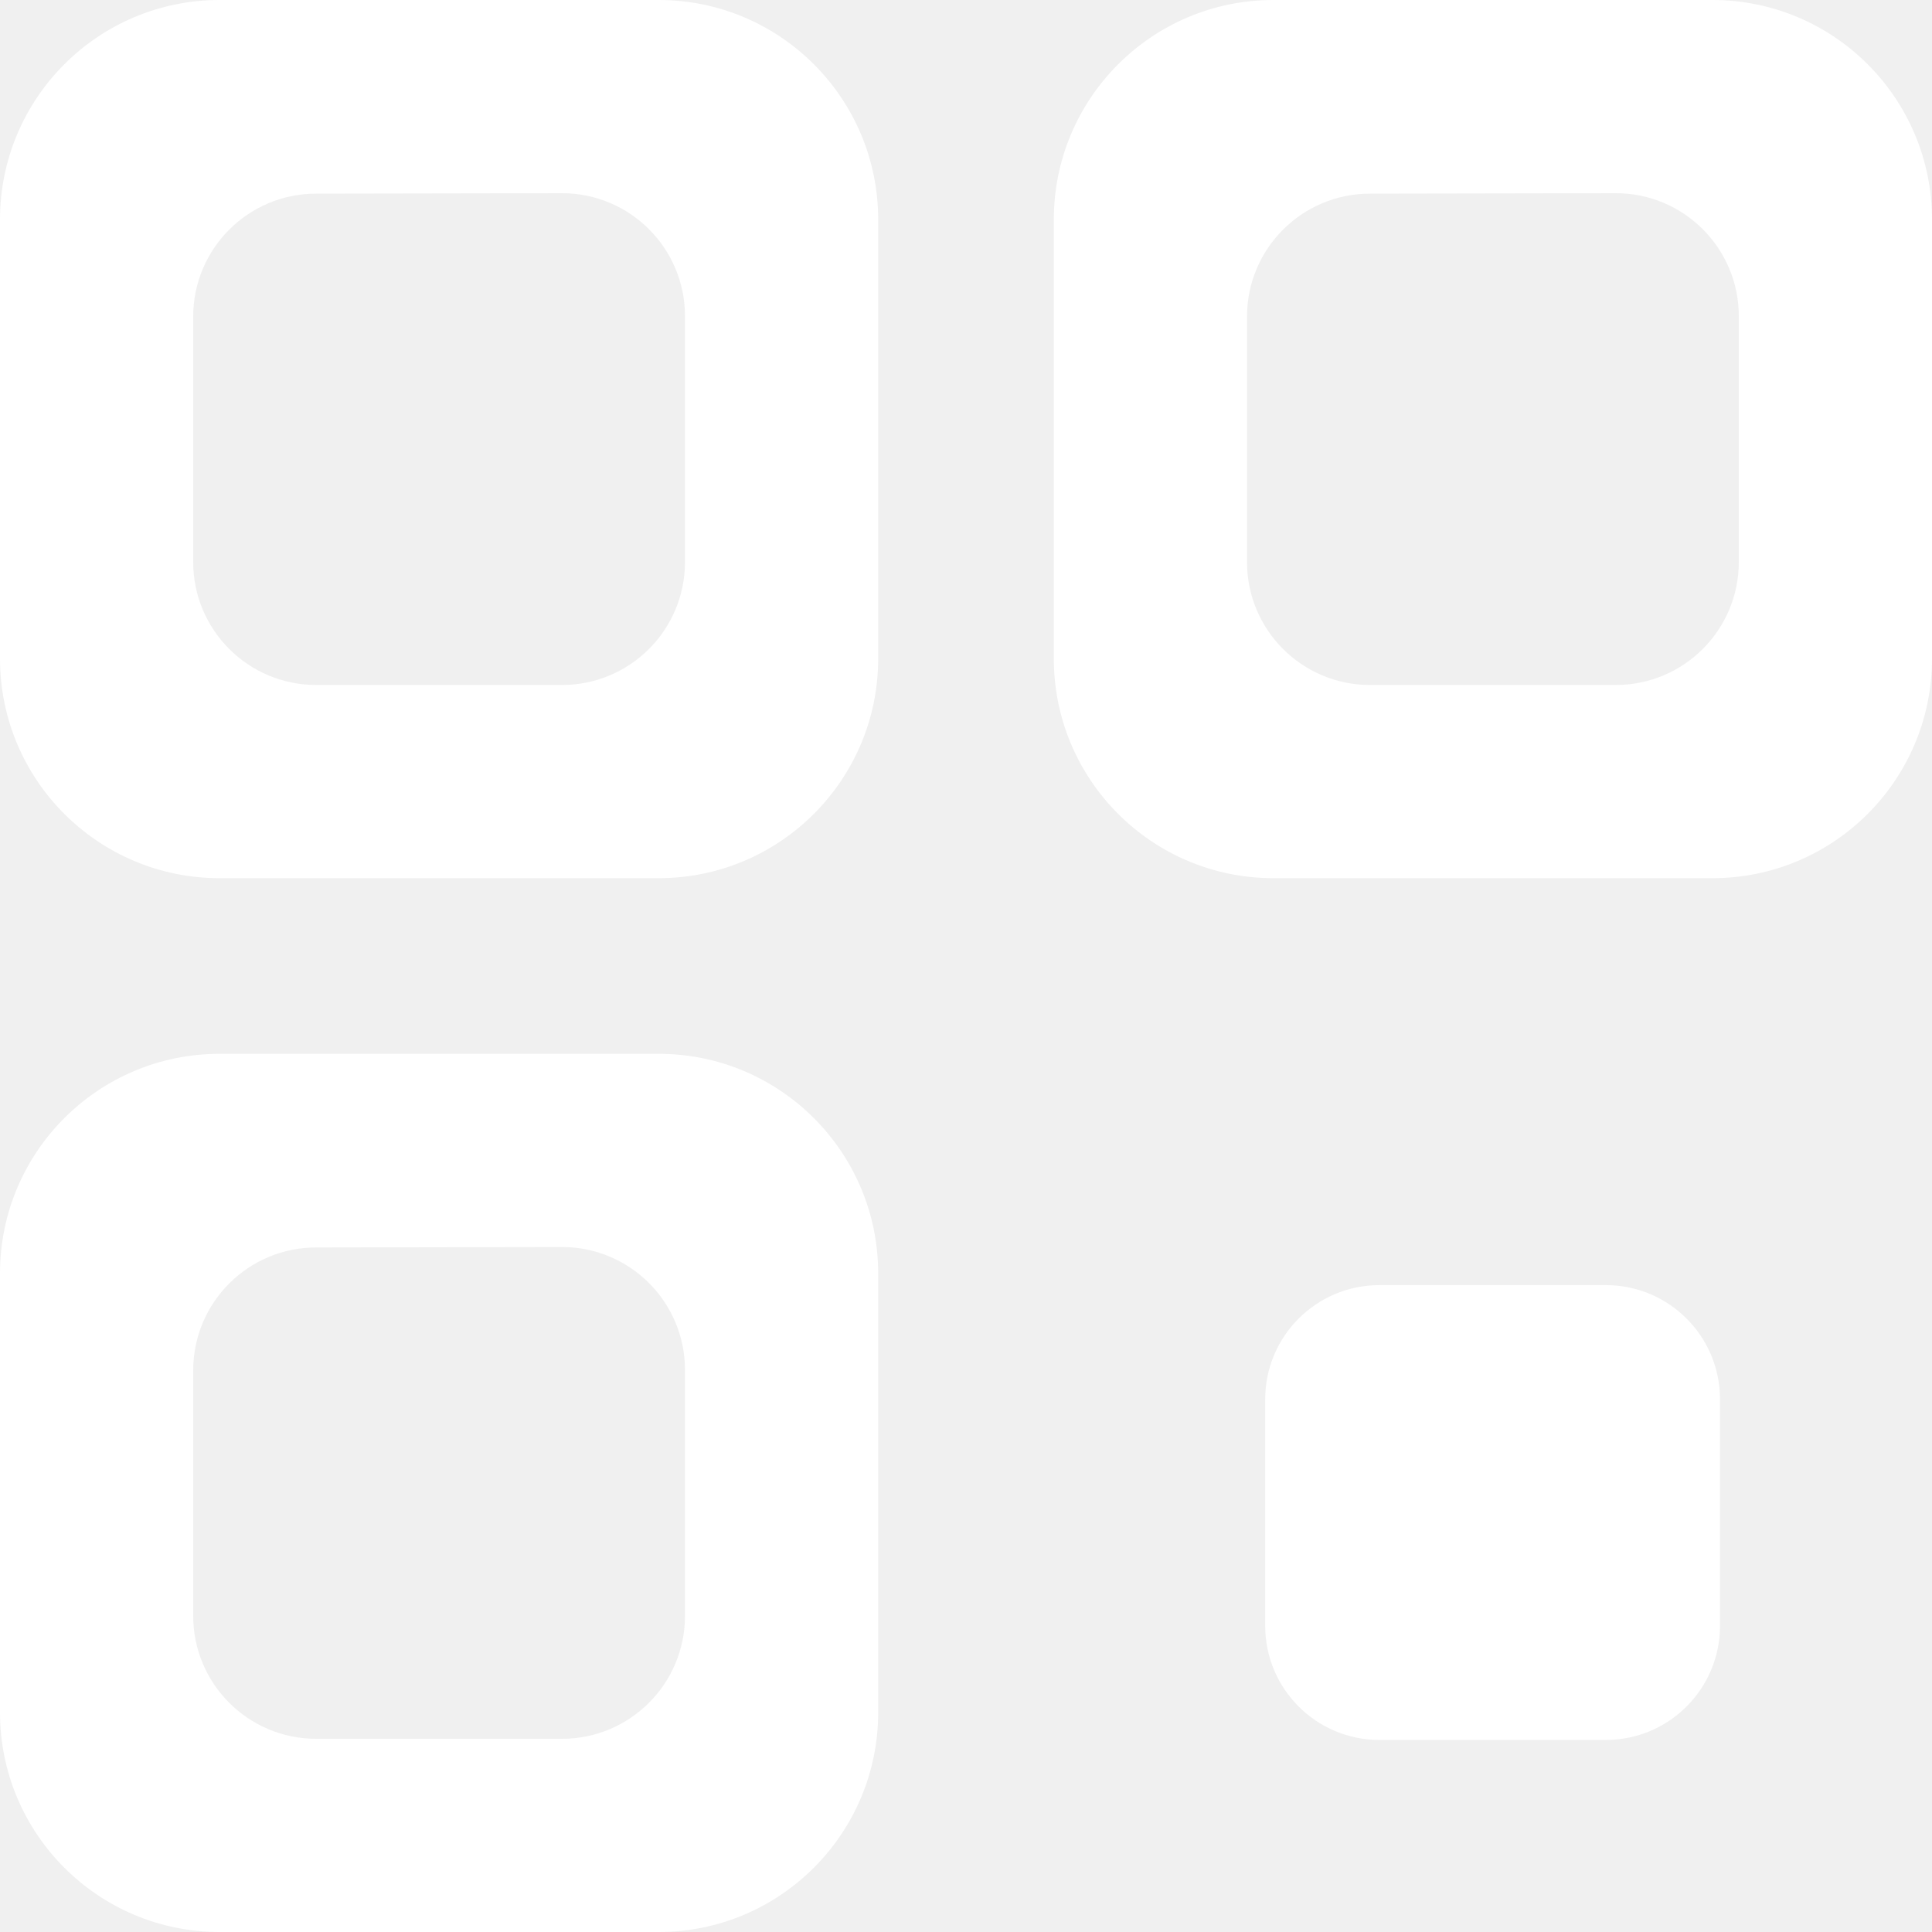
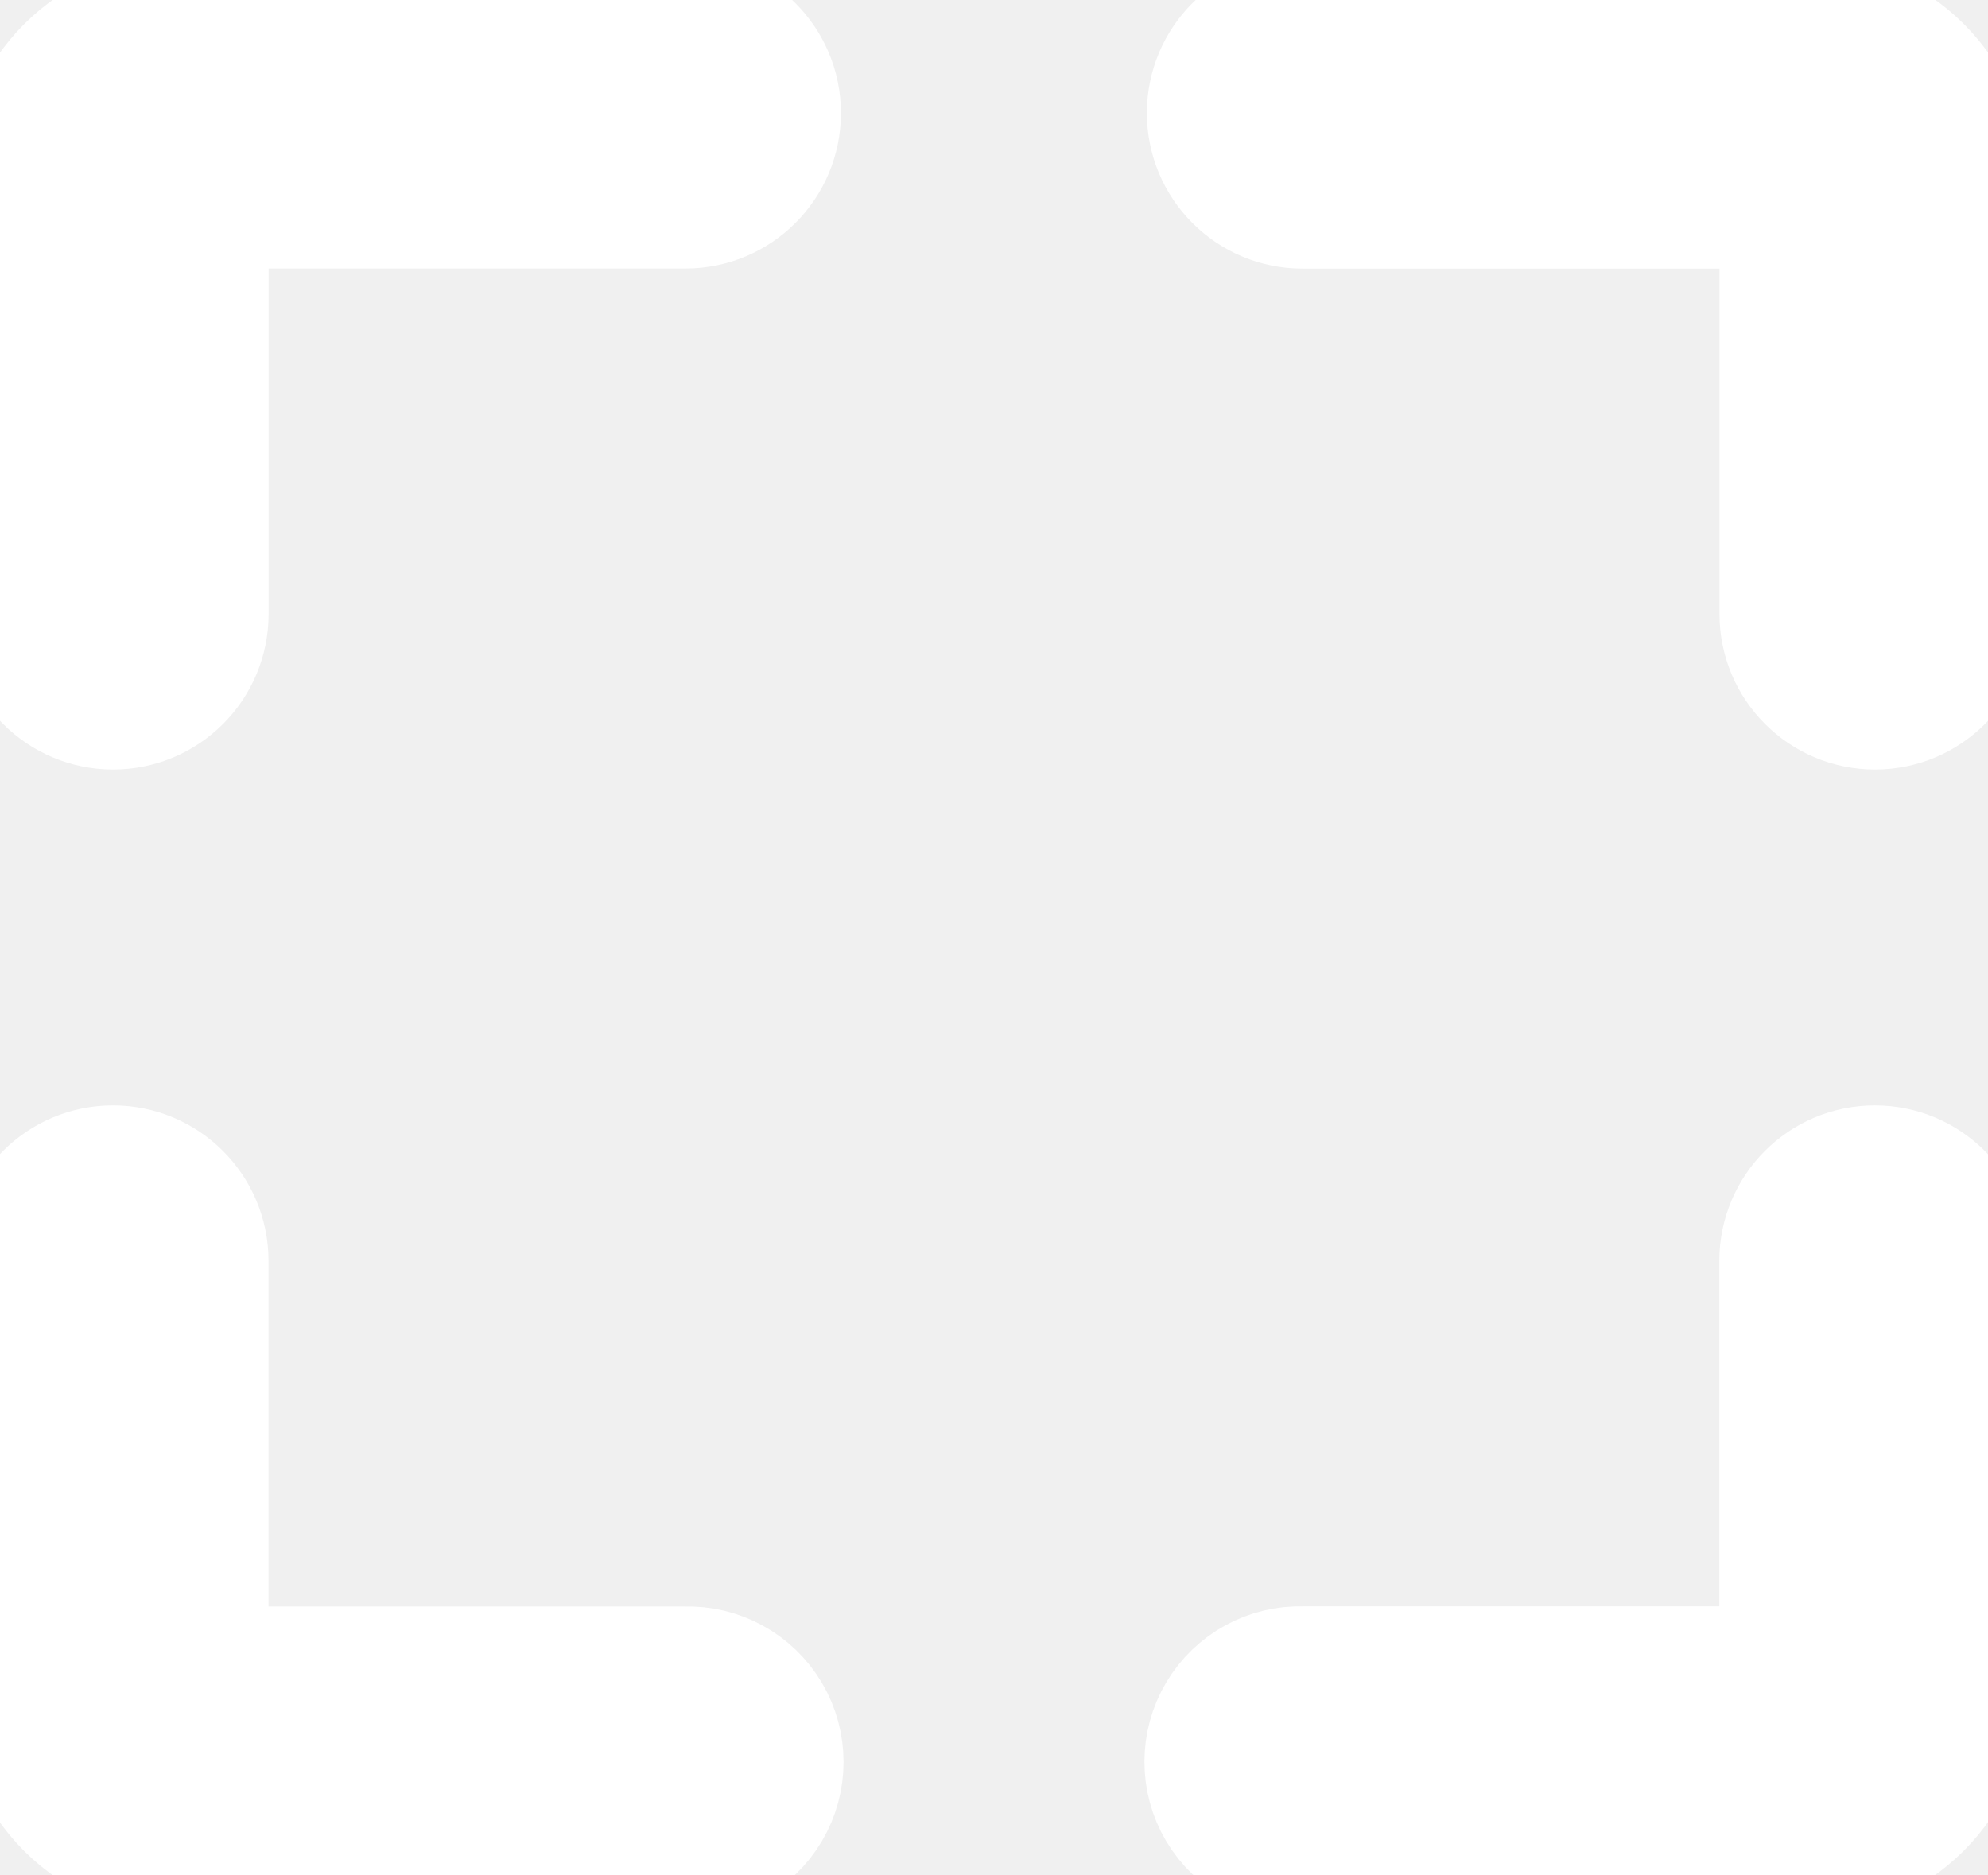
- <svg xmlns="http://www.w3.org/2000/svg" id="Component_977_2" width="22" height="22" data-name="Component 977 – 2" viewBox="0 0 22 22">
+ <svg xmlns="http://www.w3.org/2000/svg" width="23.366" height="22.038" viewBox="0 0 23.366 22.038">
  <defs>
    <style>
-             .cls-1{fill:#fff}
+             .cls-1{fill:#fff;stroke:#fff;stroke-width:2}
        </style>
  </defs>
-   <path id="Subtraction_1" d="M7.5 10h-5A2.5 2.5 0 0 1 0 7.5v-5A2.5 2.5 0 0 1 2.5 0h5A2.5 2.5 0 0 1 10 2.5v5A2.5 2.5 0 0 1 7.5 10zM3.6 2.205a1.4 1.4 0 0 0-1.4 1.4V6.4a1.4 1.4 0 0 0 1.4 1.4h2.8a1.4 1.4 0 0 0 1.4-1.4V3.6a1.4 1.4 0 0 0-1.4-1.4z" class="cls-1" data-name="Subtraction 1" />
-   <path id="Subtraction_2" d="M7.5 10h-5A2.5 2.5 0 0 1 0 7.5v-5A2.5 2.5 0 0 1 2.5 0h5A2.5 2.5 0 0 1 10 2.5v5A2.5 2.5 0 0 1 7.5 10zM3.6 2.205a1.4 1.4 0 0 0-1.4 1.4V6.4a1.4 1.4 0 0 0 1.4 1.4h2.8a1.4 1.4 0 0 0 1.4-1.4V3.6a1.4 1.4 0 0 0-1.4-1.4z" class="cls-1" data-name="Subtraction 2" transform="translate(12)" />
-   <path id="Path_2370" d="M7.884 20H5.295A1.3 1.3 0 0 0 4 21.295v2.589a1.3 1.3 0 0 0 1.295 1.295h2.589a1.3 1.3 0 0 0 1.295-1.295v-2.589A1.3 1.3 0 0 0 7.884 20z" class="cls-1" data-name="Path 2370" transform="translate(10.407 -5.366)" />
-   <path id="Subtraction_4" d="M7.5 10h-5A2.5 2.5 0 0 1 0 7.5v-5A2.5 2.5 0 0 1 2.5 0h5A2.5 2.5 0 0 1 10 2.5v5A2.5 2.5 0 0 1 7.5 10zM3.6 2.205a1.4 1.4 0 0 0-1.4 1.4V6.4a1.4 1.4 0 0 0 1.4 1.4h2.8a1.4 1.4 0 0 0 1.4-1.4V3.6a1.4 1.4 0 0 0-1.4-1.4z" class="cls-1" data-name="Subtraction 4" transform="translate(0 12)" />
+   <g id="Component_818_4" transform="translate(.5 .5)">
+     <path id="Path_23" d="M395.443 8063.5h-5.887a1.671 1.671 0 0 0-1.669 1.669v5.046a.828.828 0 0 0 1.656 0v-5.046a.014.014 0 0 1 .013-.015h5.887a.827.827 0 1 0 0-1.654z" class="cls-1" transform="translate(-387.886 -8063.498)" />
+     <path id="Path_21747" d="M7.556 0H1.669A1.671 1.671 0 0 0 0 1.669v5.046a.828.828 0 0 0 1.656 0V1.669a.014.014 0 0 1 .013-.014h5.887a.828.828 0 1 0 0-1.655z" class="cls-1" transform="rotate(180 11.182 10.518)" />
+     <path id="Path_25" d="M524.276 8063.5h-5.889a.828.828 0 1 0 0 1.656h5.889a.014.014 0 0 1 .013.013v5.047a.828.828 0 1 0 1.656 0v-5.047a1.672 1.672 0 0 0-1.669-1.669z" class="cls-1" transform="translate(-503.579 -8063.499)" />
+     <path id="Path_21748" d="M6.717 0H.828a.828.828 0 1 0 0 1.655h5.889a.015.015 0 0 1 .013.014v5.048a.828.828 0 0 0 1.656 0V1.669A1.672 1.672 0 0 0 6.717 0z" class="cls-1" transform="rotate(180 4.193 10.519)" />
+   </g>
</svg>
